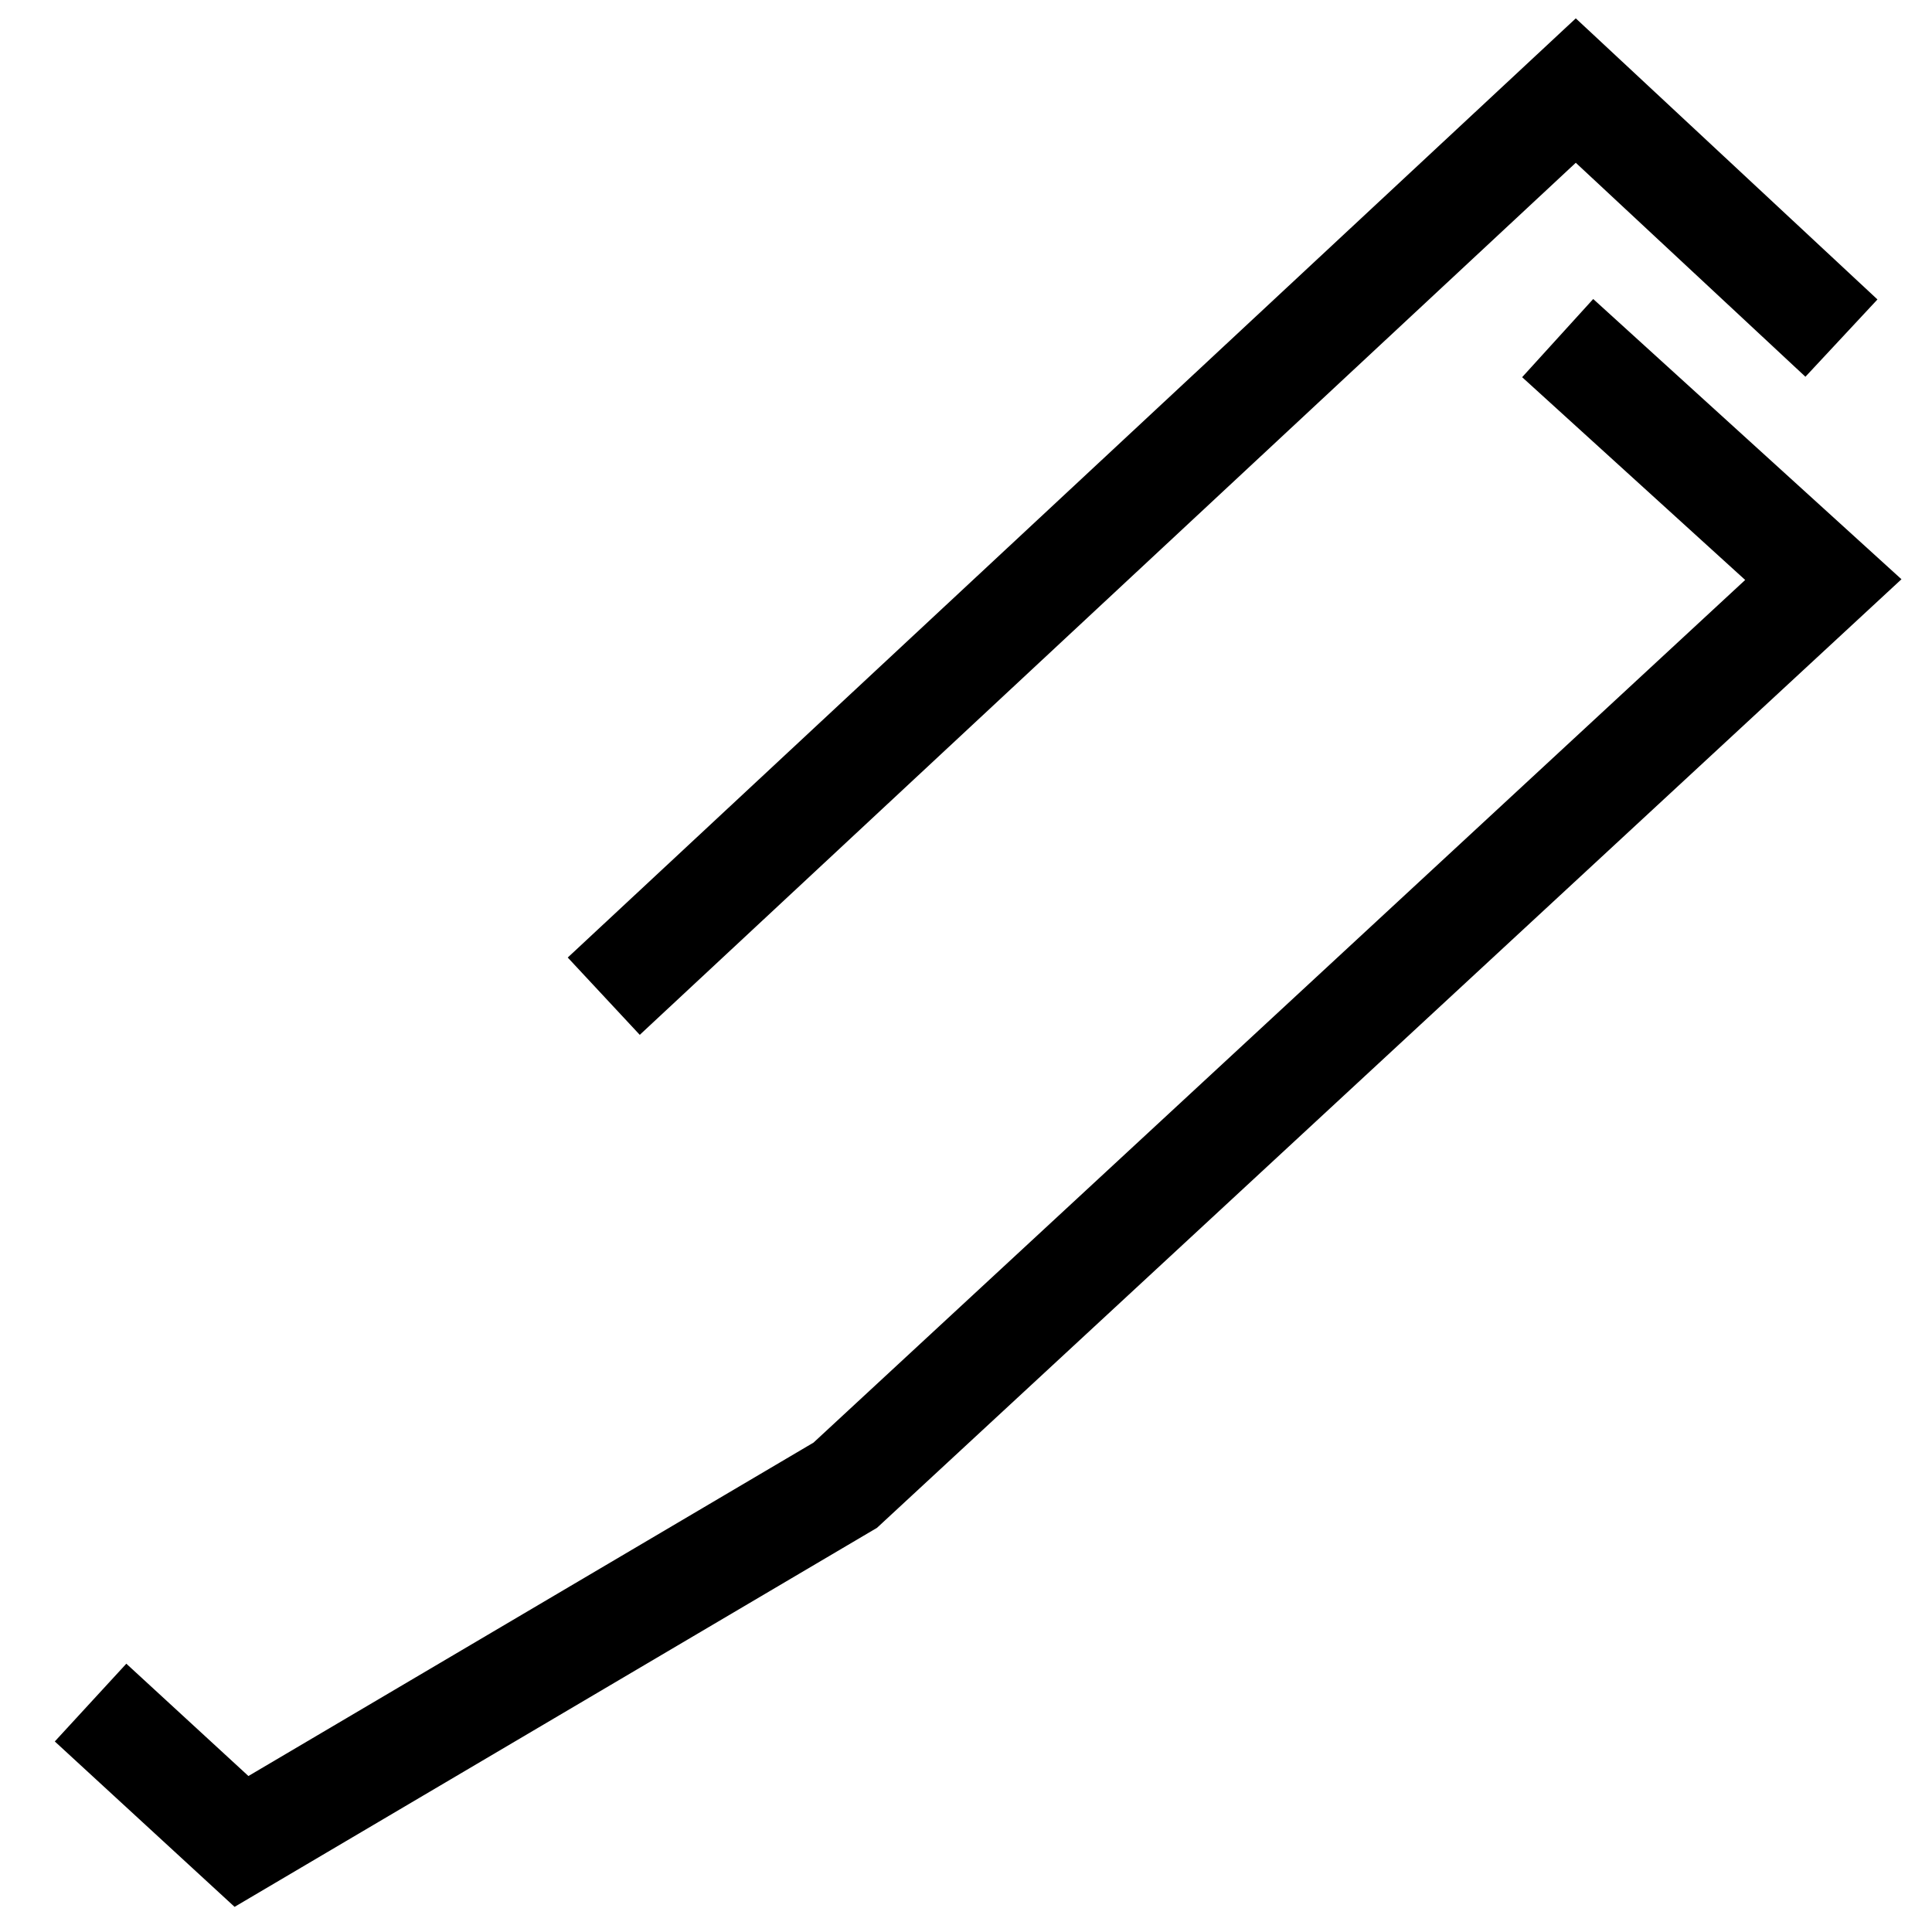
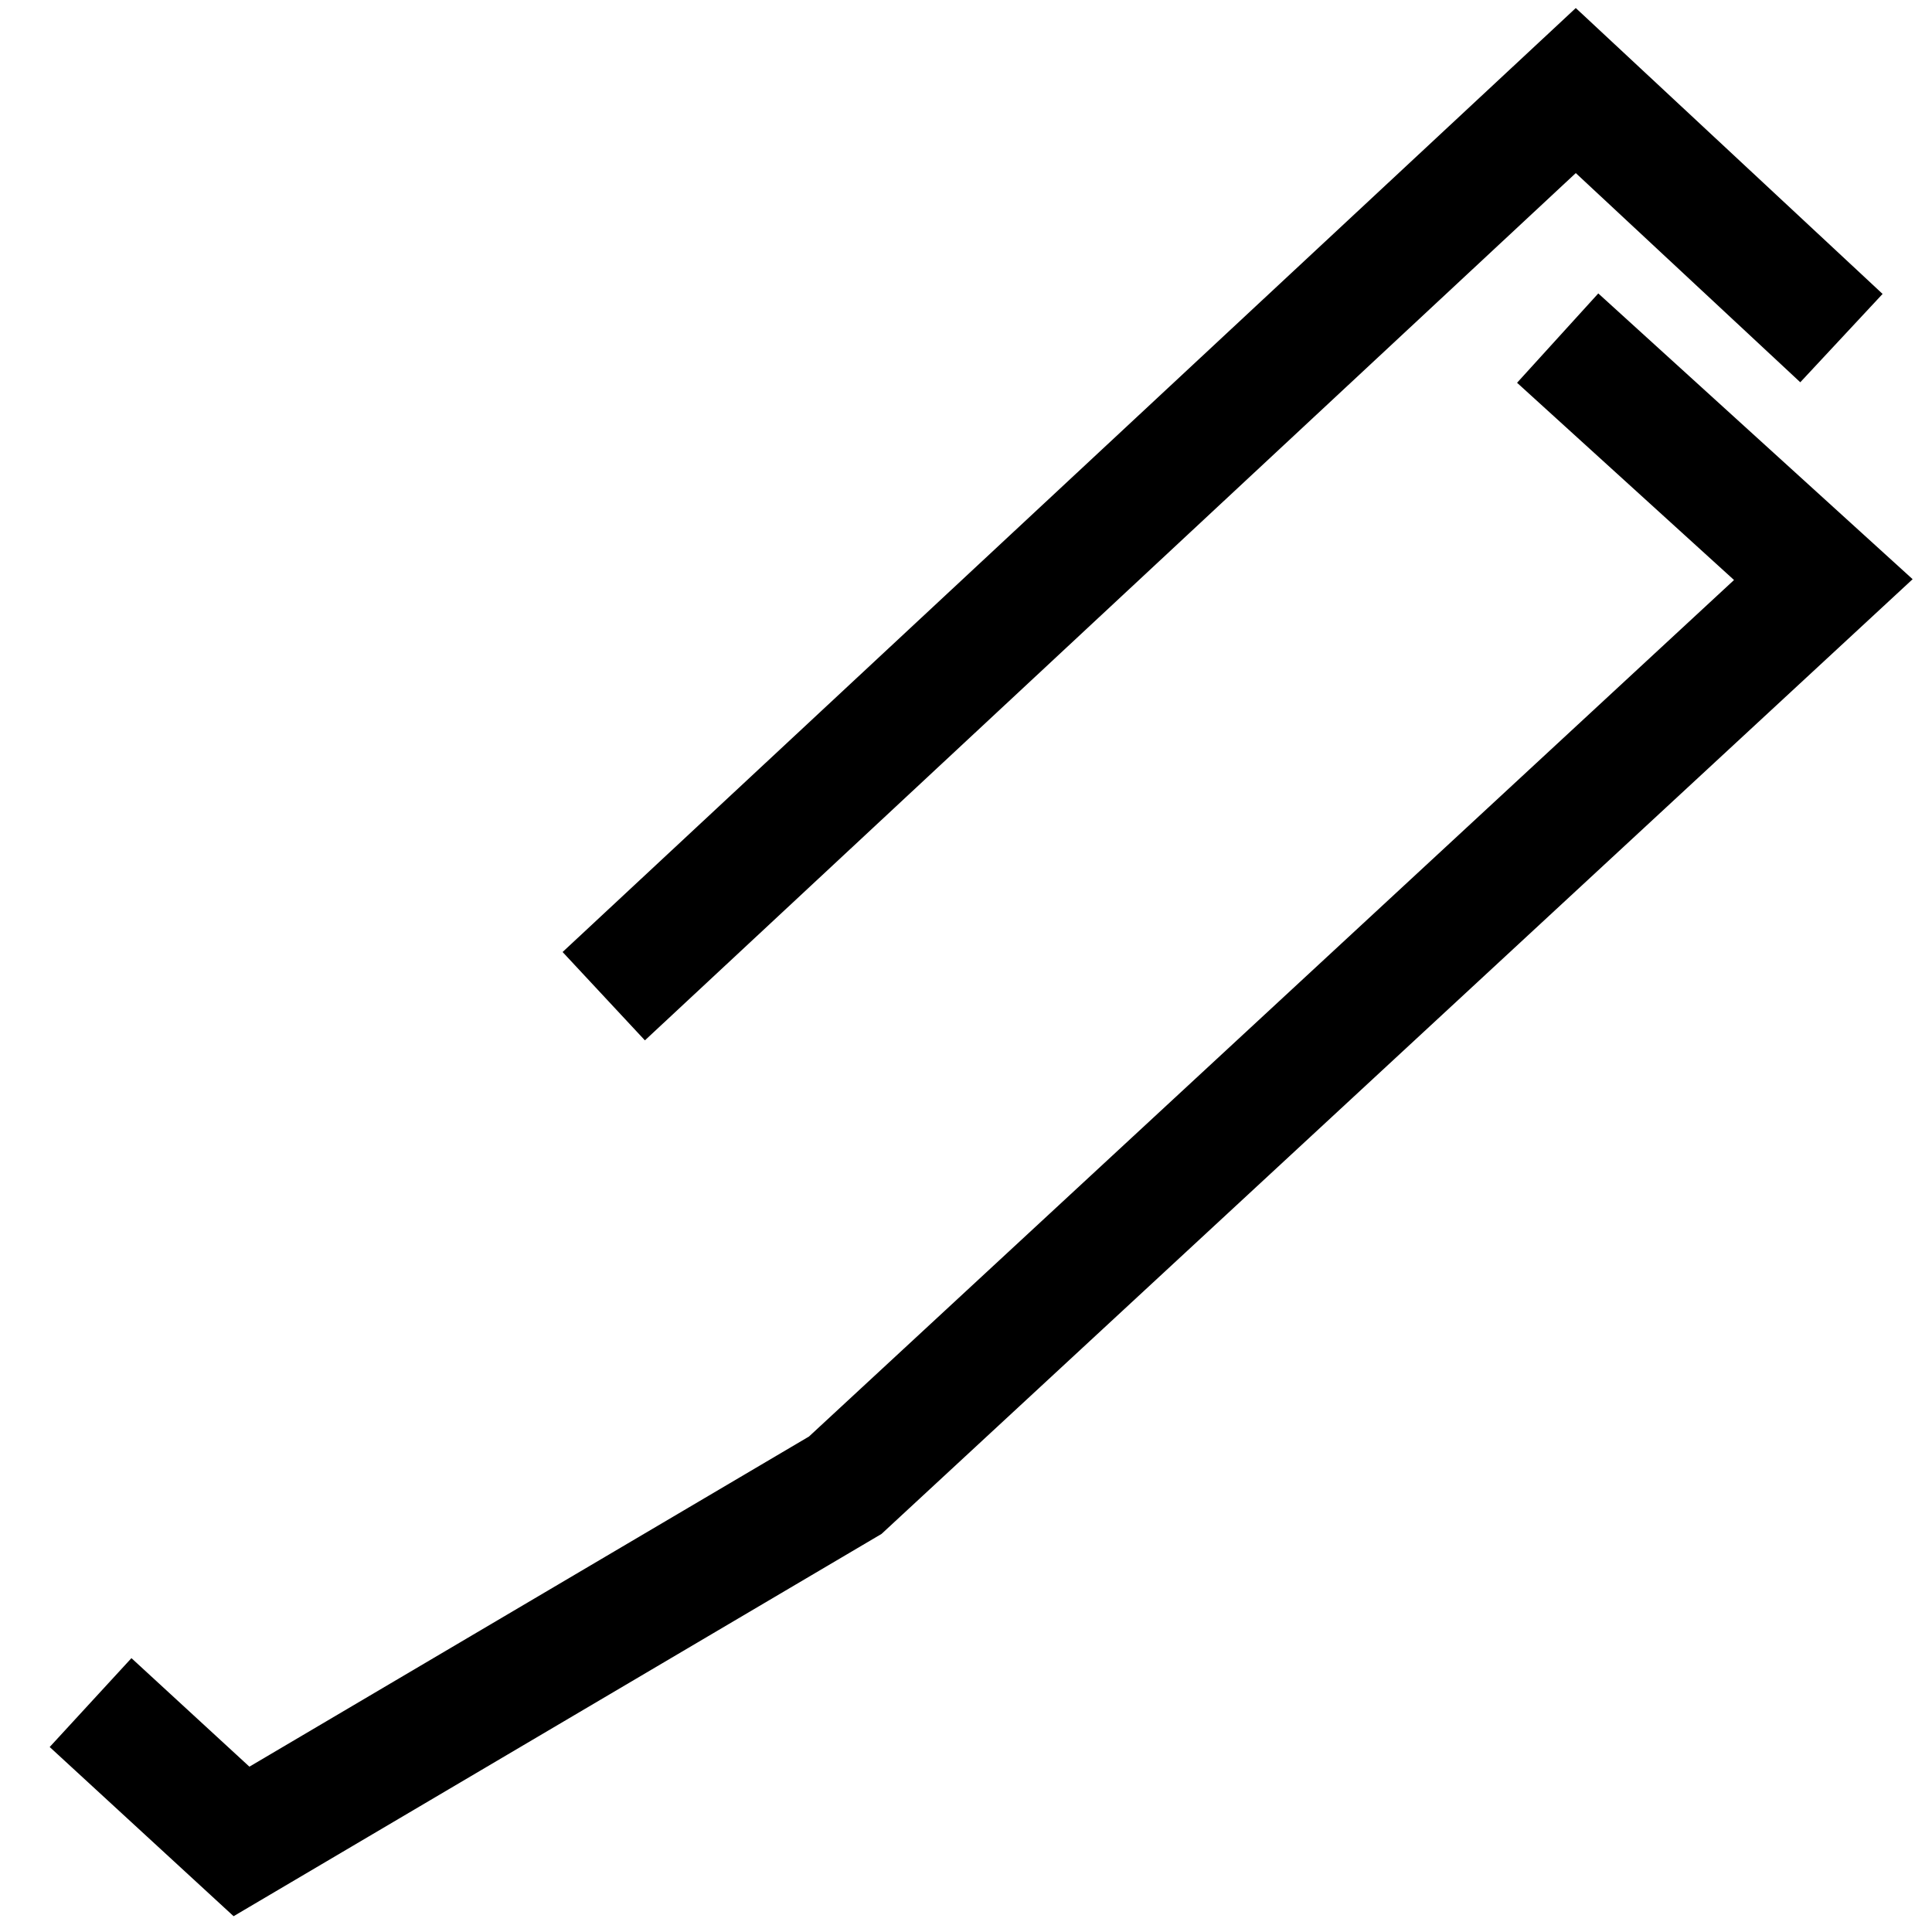
<svg xmlns="http://www.w3.org/2000/svg" viewBox="0 0 32 32">
-   <polyline points="25.8,5.6 30.2,9.6 14,24.6 4,30.5 1.5,28.2" fill="none" stroke="black" stroke-width="1.75" />
-   <polyline points="30.5,5.6 26.1,1.5 10,16.5" fill="none" stroke="black" stroke-width="1.75" />
+   <polyline points="25.8,5.6 30.2,9.6 14,24.6 4,30.5 1.5,28.2" fill="none" stroke="black" stroke-width="2" />
+   <polyline points="30.5,5.6 26.1,1.5 10,16.5" fill="none" stroke="black" stroke-width="2" />
</svg>
